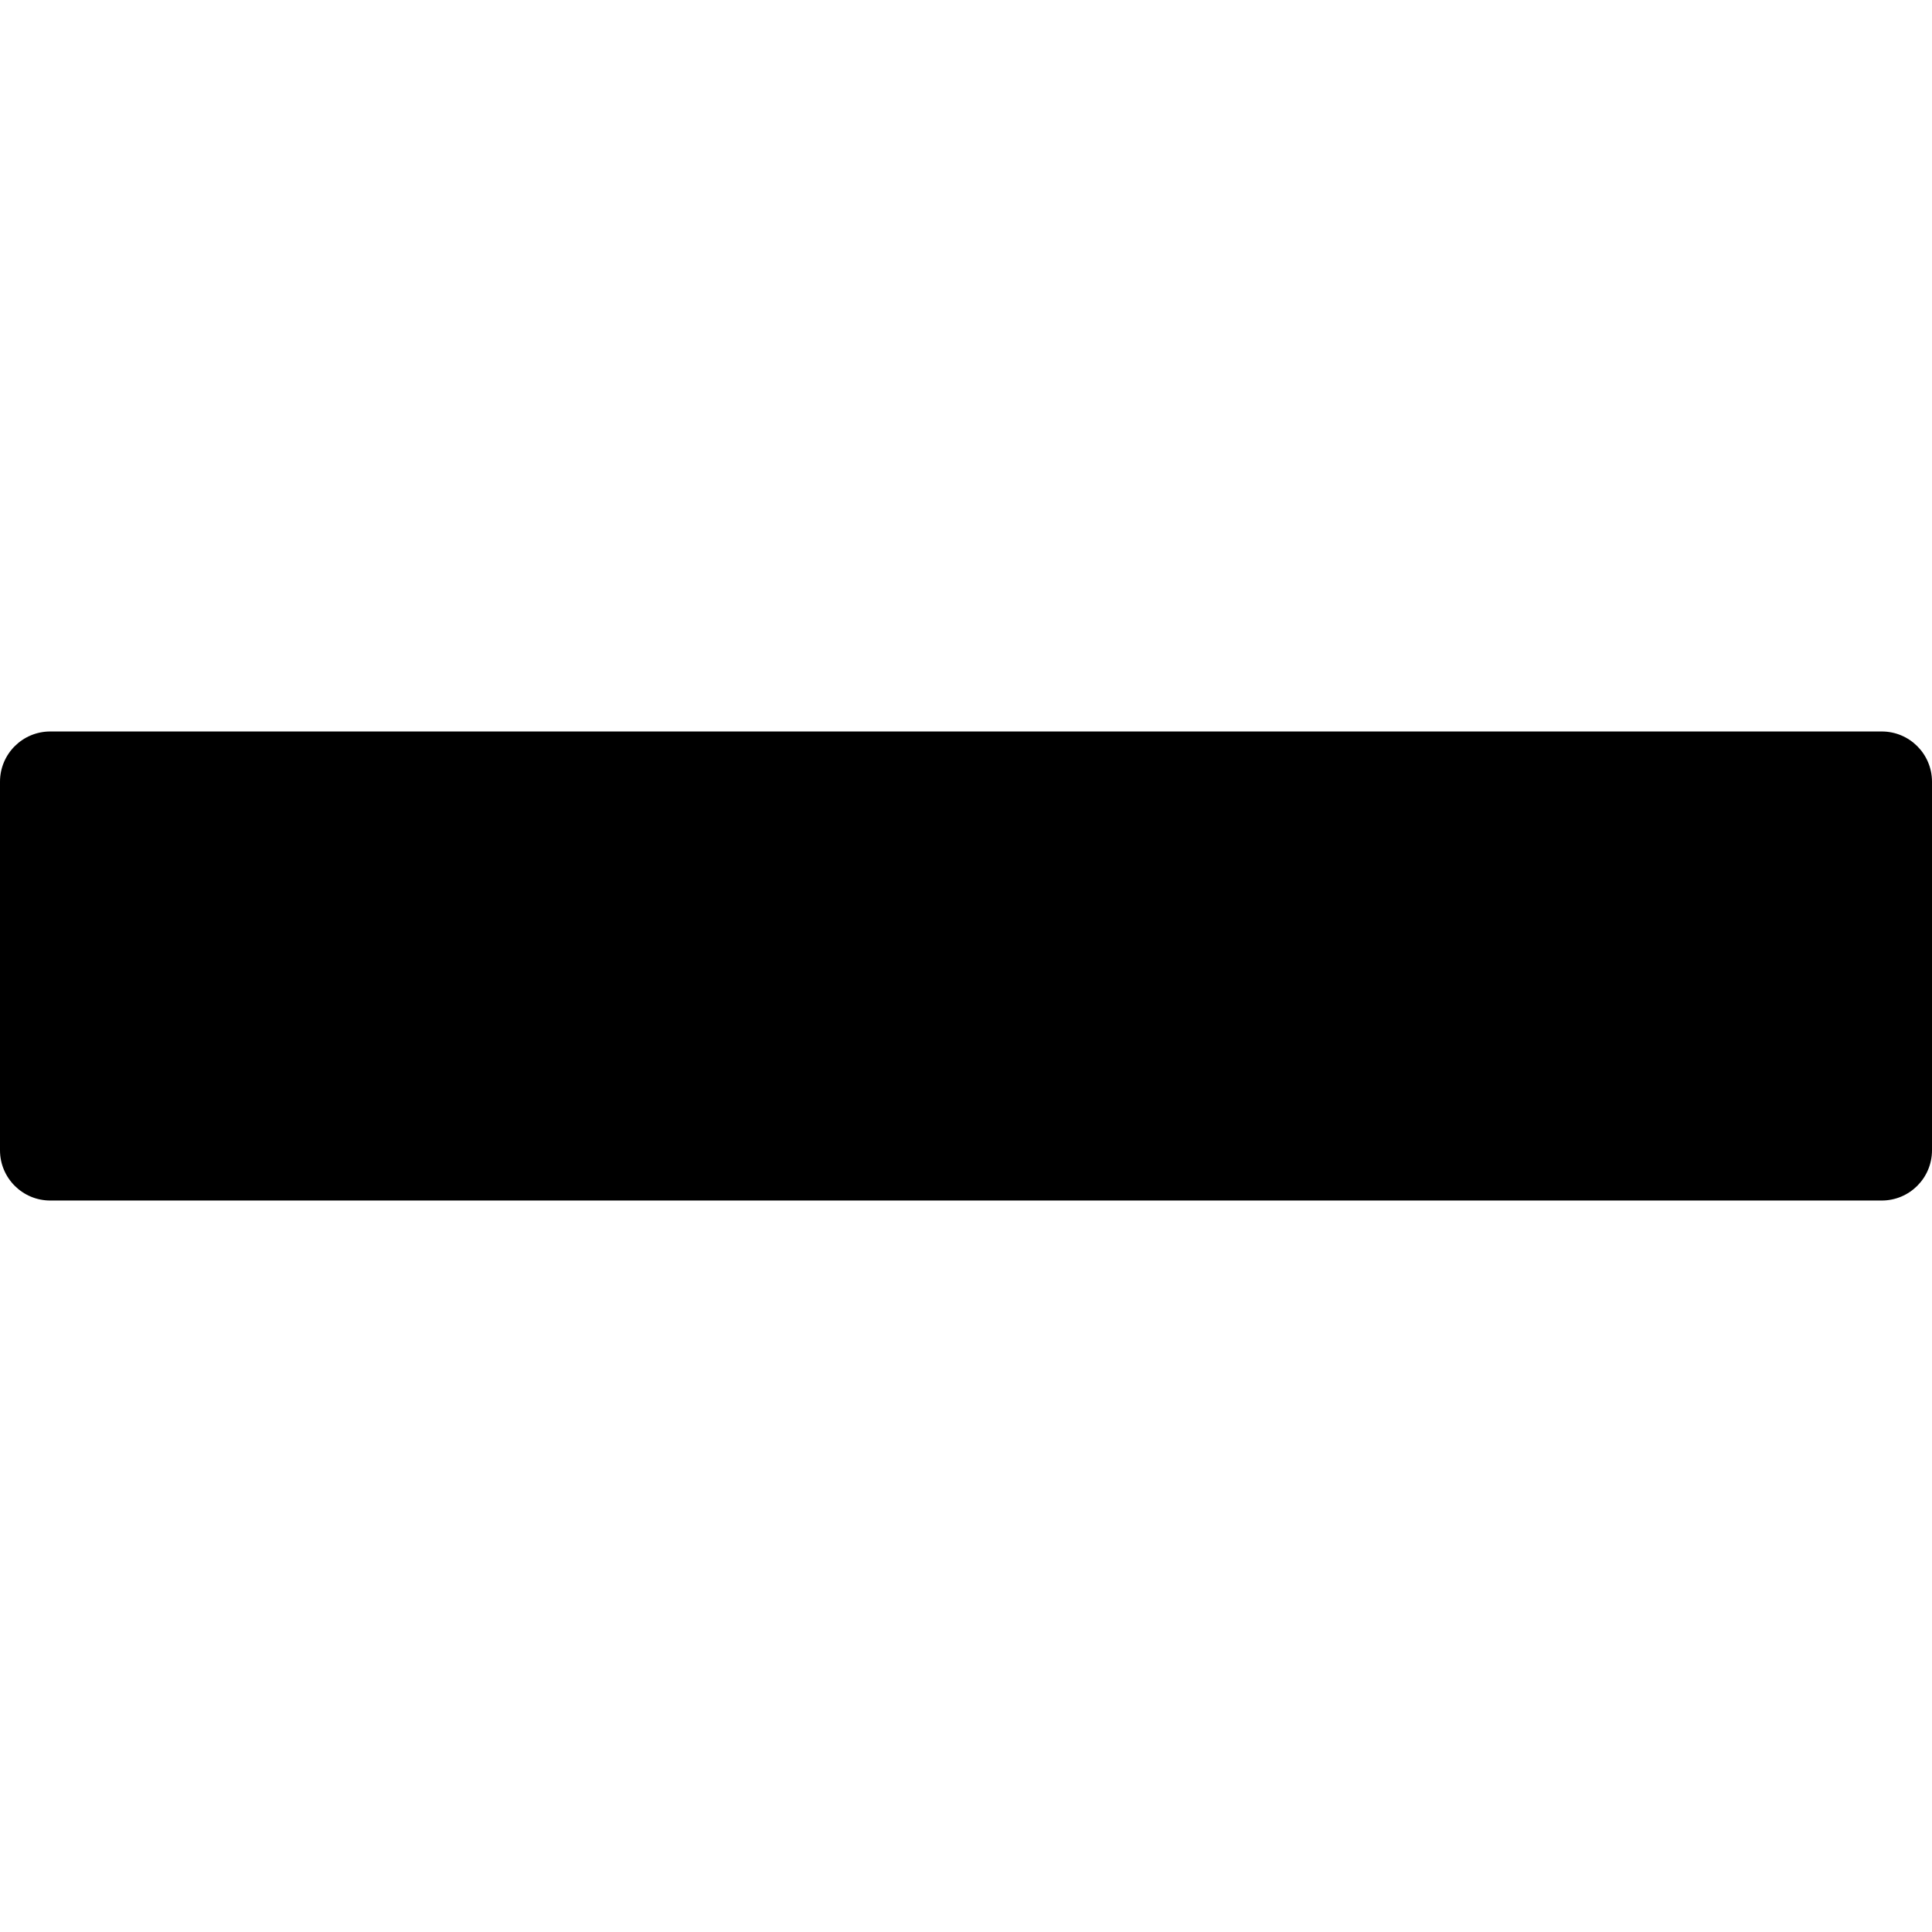
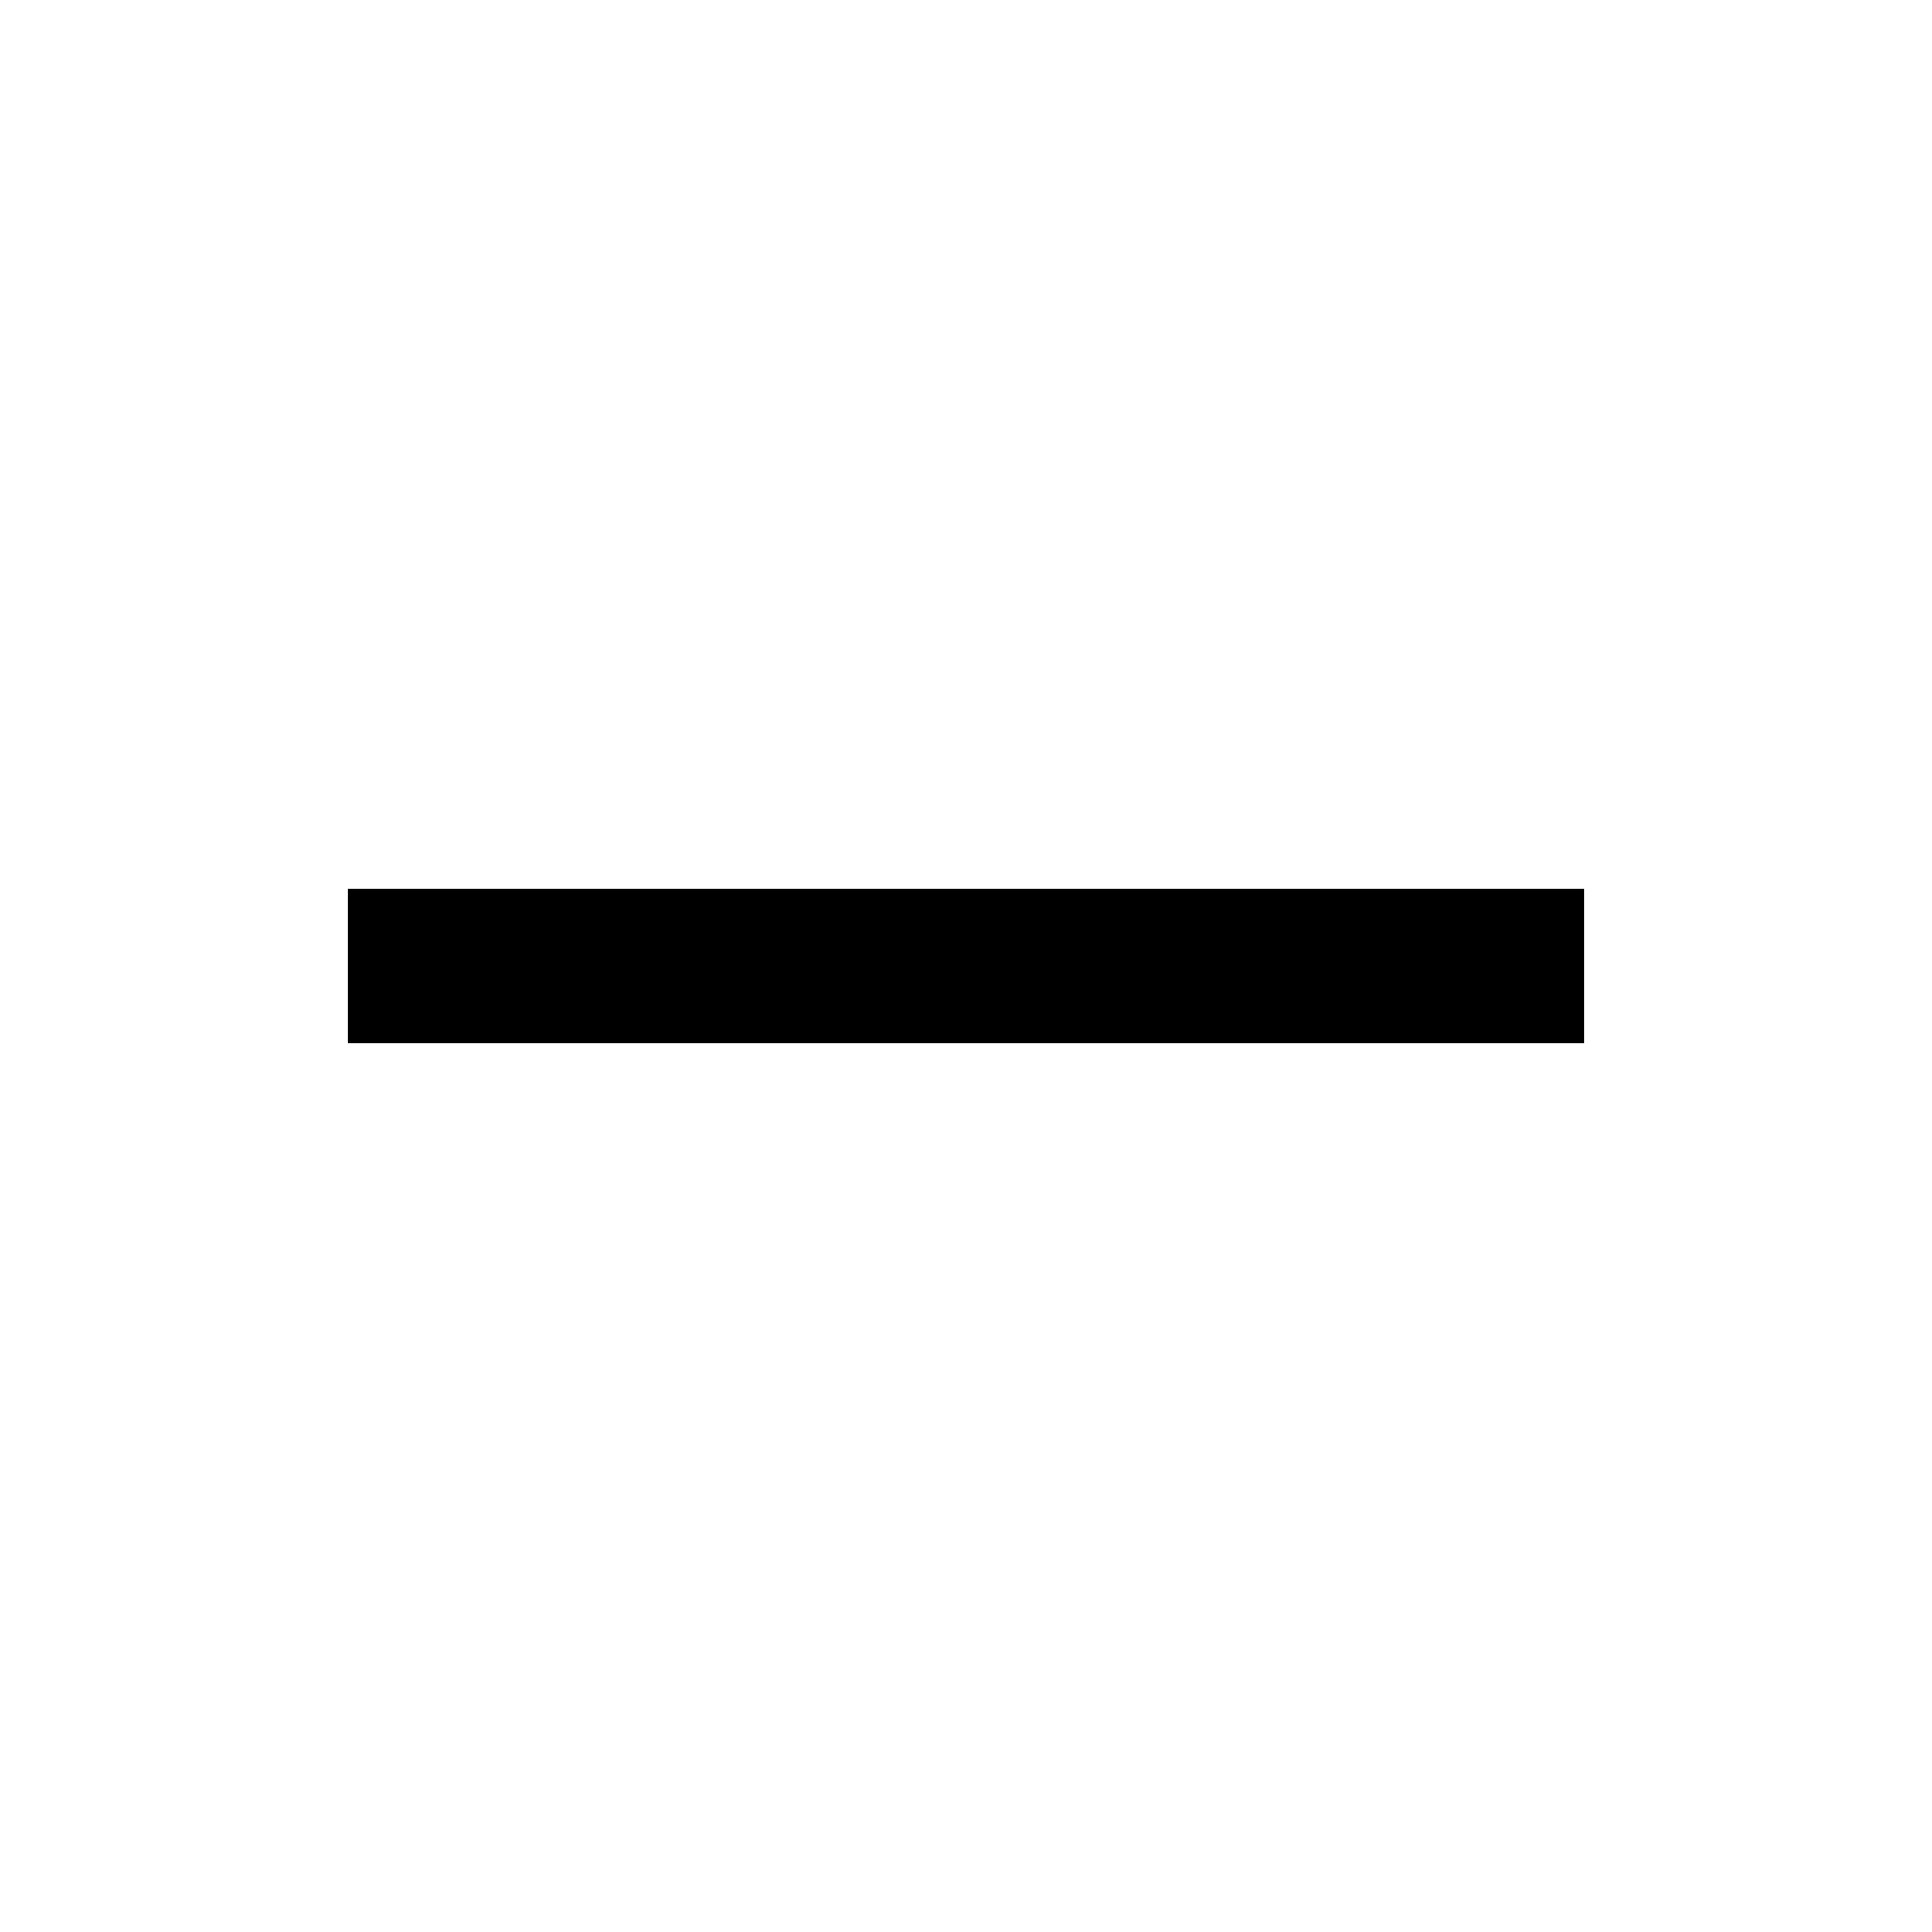
- <svg xmlns="http://www.w3.org/2000/svg" version="1.1" id="Capa_1" x="0px" y="0px" width="349.03px" height="349.03px" viewBox="0 0 349.03 349.03" style="enable-background:new 0 0 349.03 349.03;" xml:space="preserve">
-   <g>
-     <path d="M349.03,141.226v66.579c0,5.012-4.061,9.079-9.079,9.079H9.079c-5.016,0-9.079-4.067-9.079-9.079v-66.579   c0-5.012,4.063-9.079,9.079-9.079h330.872C344.97,132.146,349.03,136.213,349.03,141.226z" />
-   </g>
-   <g>
- </g>
-   <g>
- </g>
-   <g>
- </g>
-   <g>
- </g>
-   <g>
- </g>
-   <g>
- </g>
-   <g>
- </g>
-   <g>
- </g>
-   <g>
- </g>
-   <g>
- </g>
-   <g>
- </g>
-   <g>
- </g>
-   <g>
- </g>
-   <g>
- </g>
-   <g>
- </g>
+ <svg xmlns="http://www.w3.org/2000/svg" enable-background="new 0 0 50 50" height="50px" id="Layer_1" version="1.1" viewBox="0 0 50 50" width="50px" xml:space="preserve">
+   <rect fill="none" height="50" width="50" />
+   <line fill="none" stroke="#000000" stroke-miterlimit="10" stroke-width="4" x1="9" x2="41" y1="25" y2="25" />
</svg>
